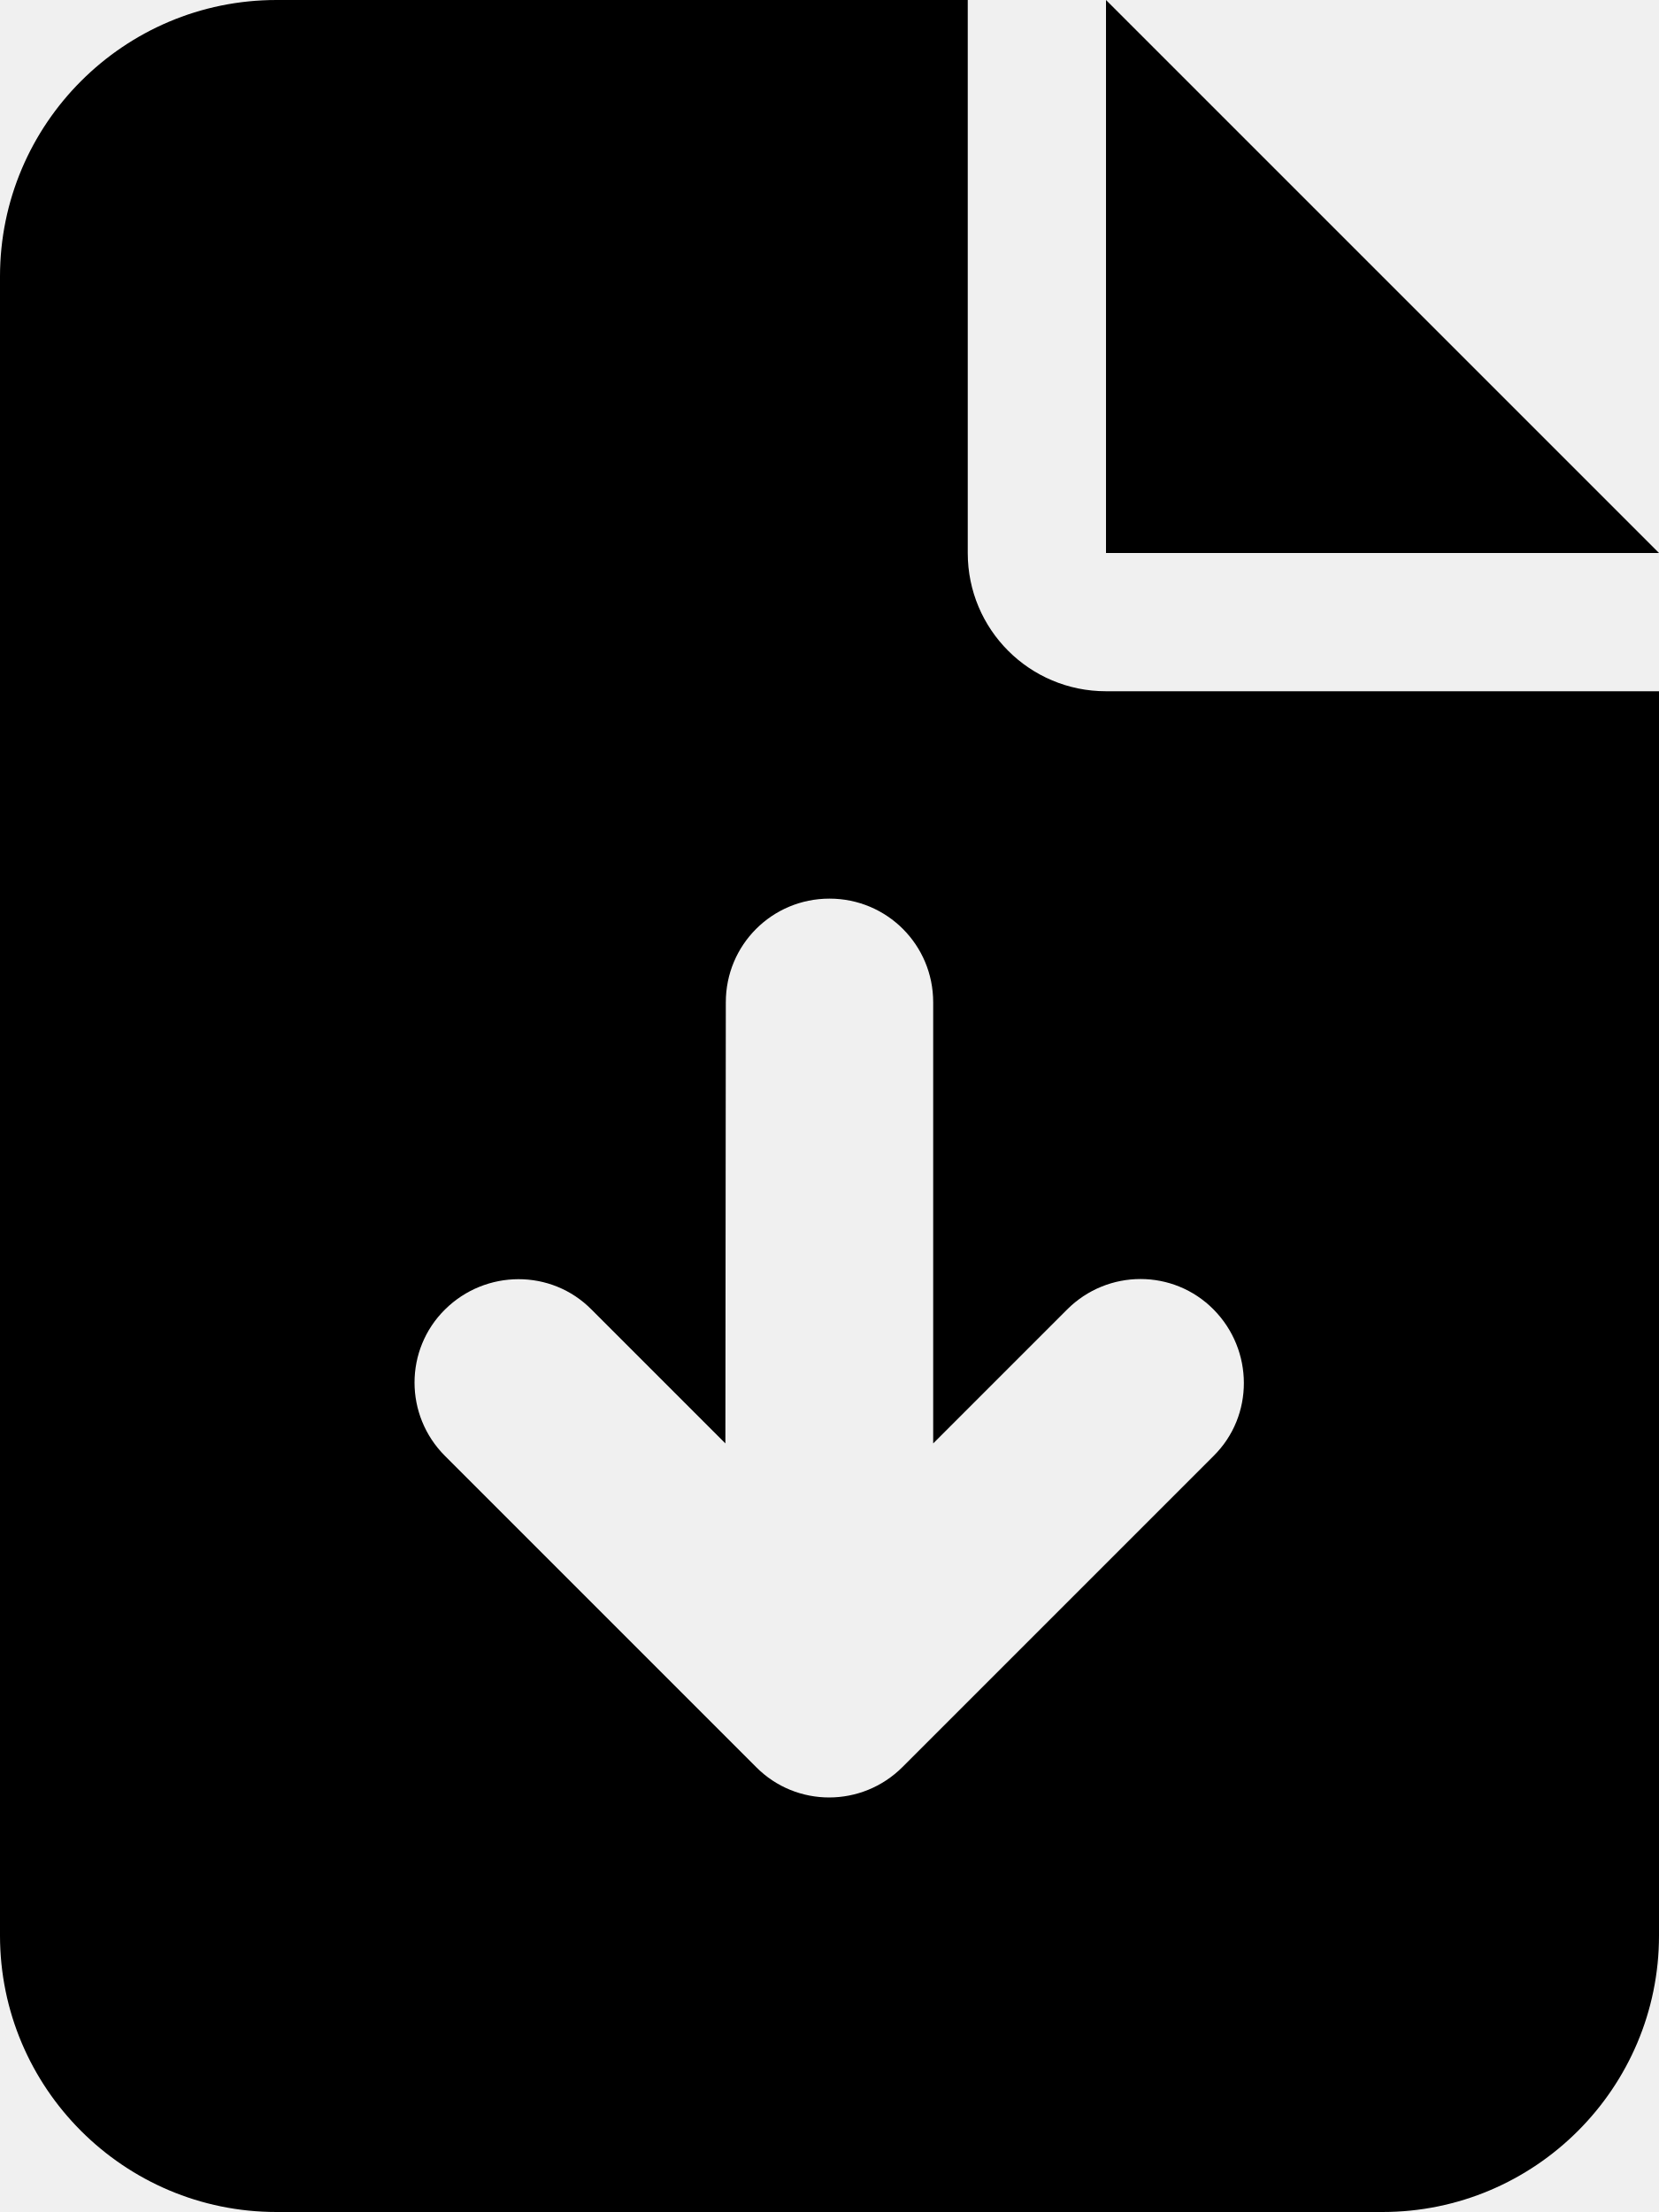
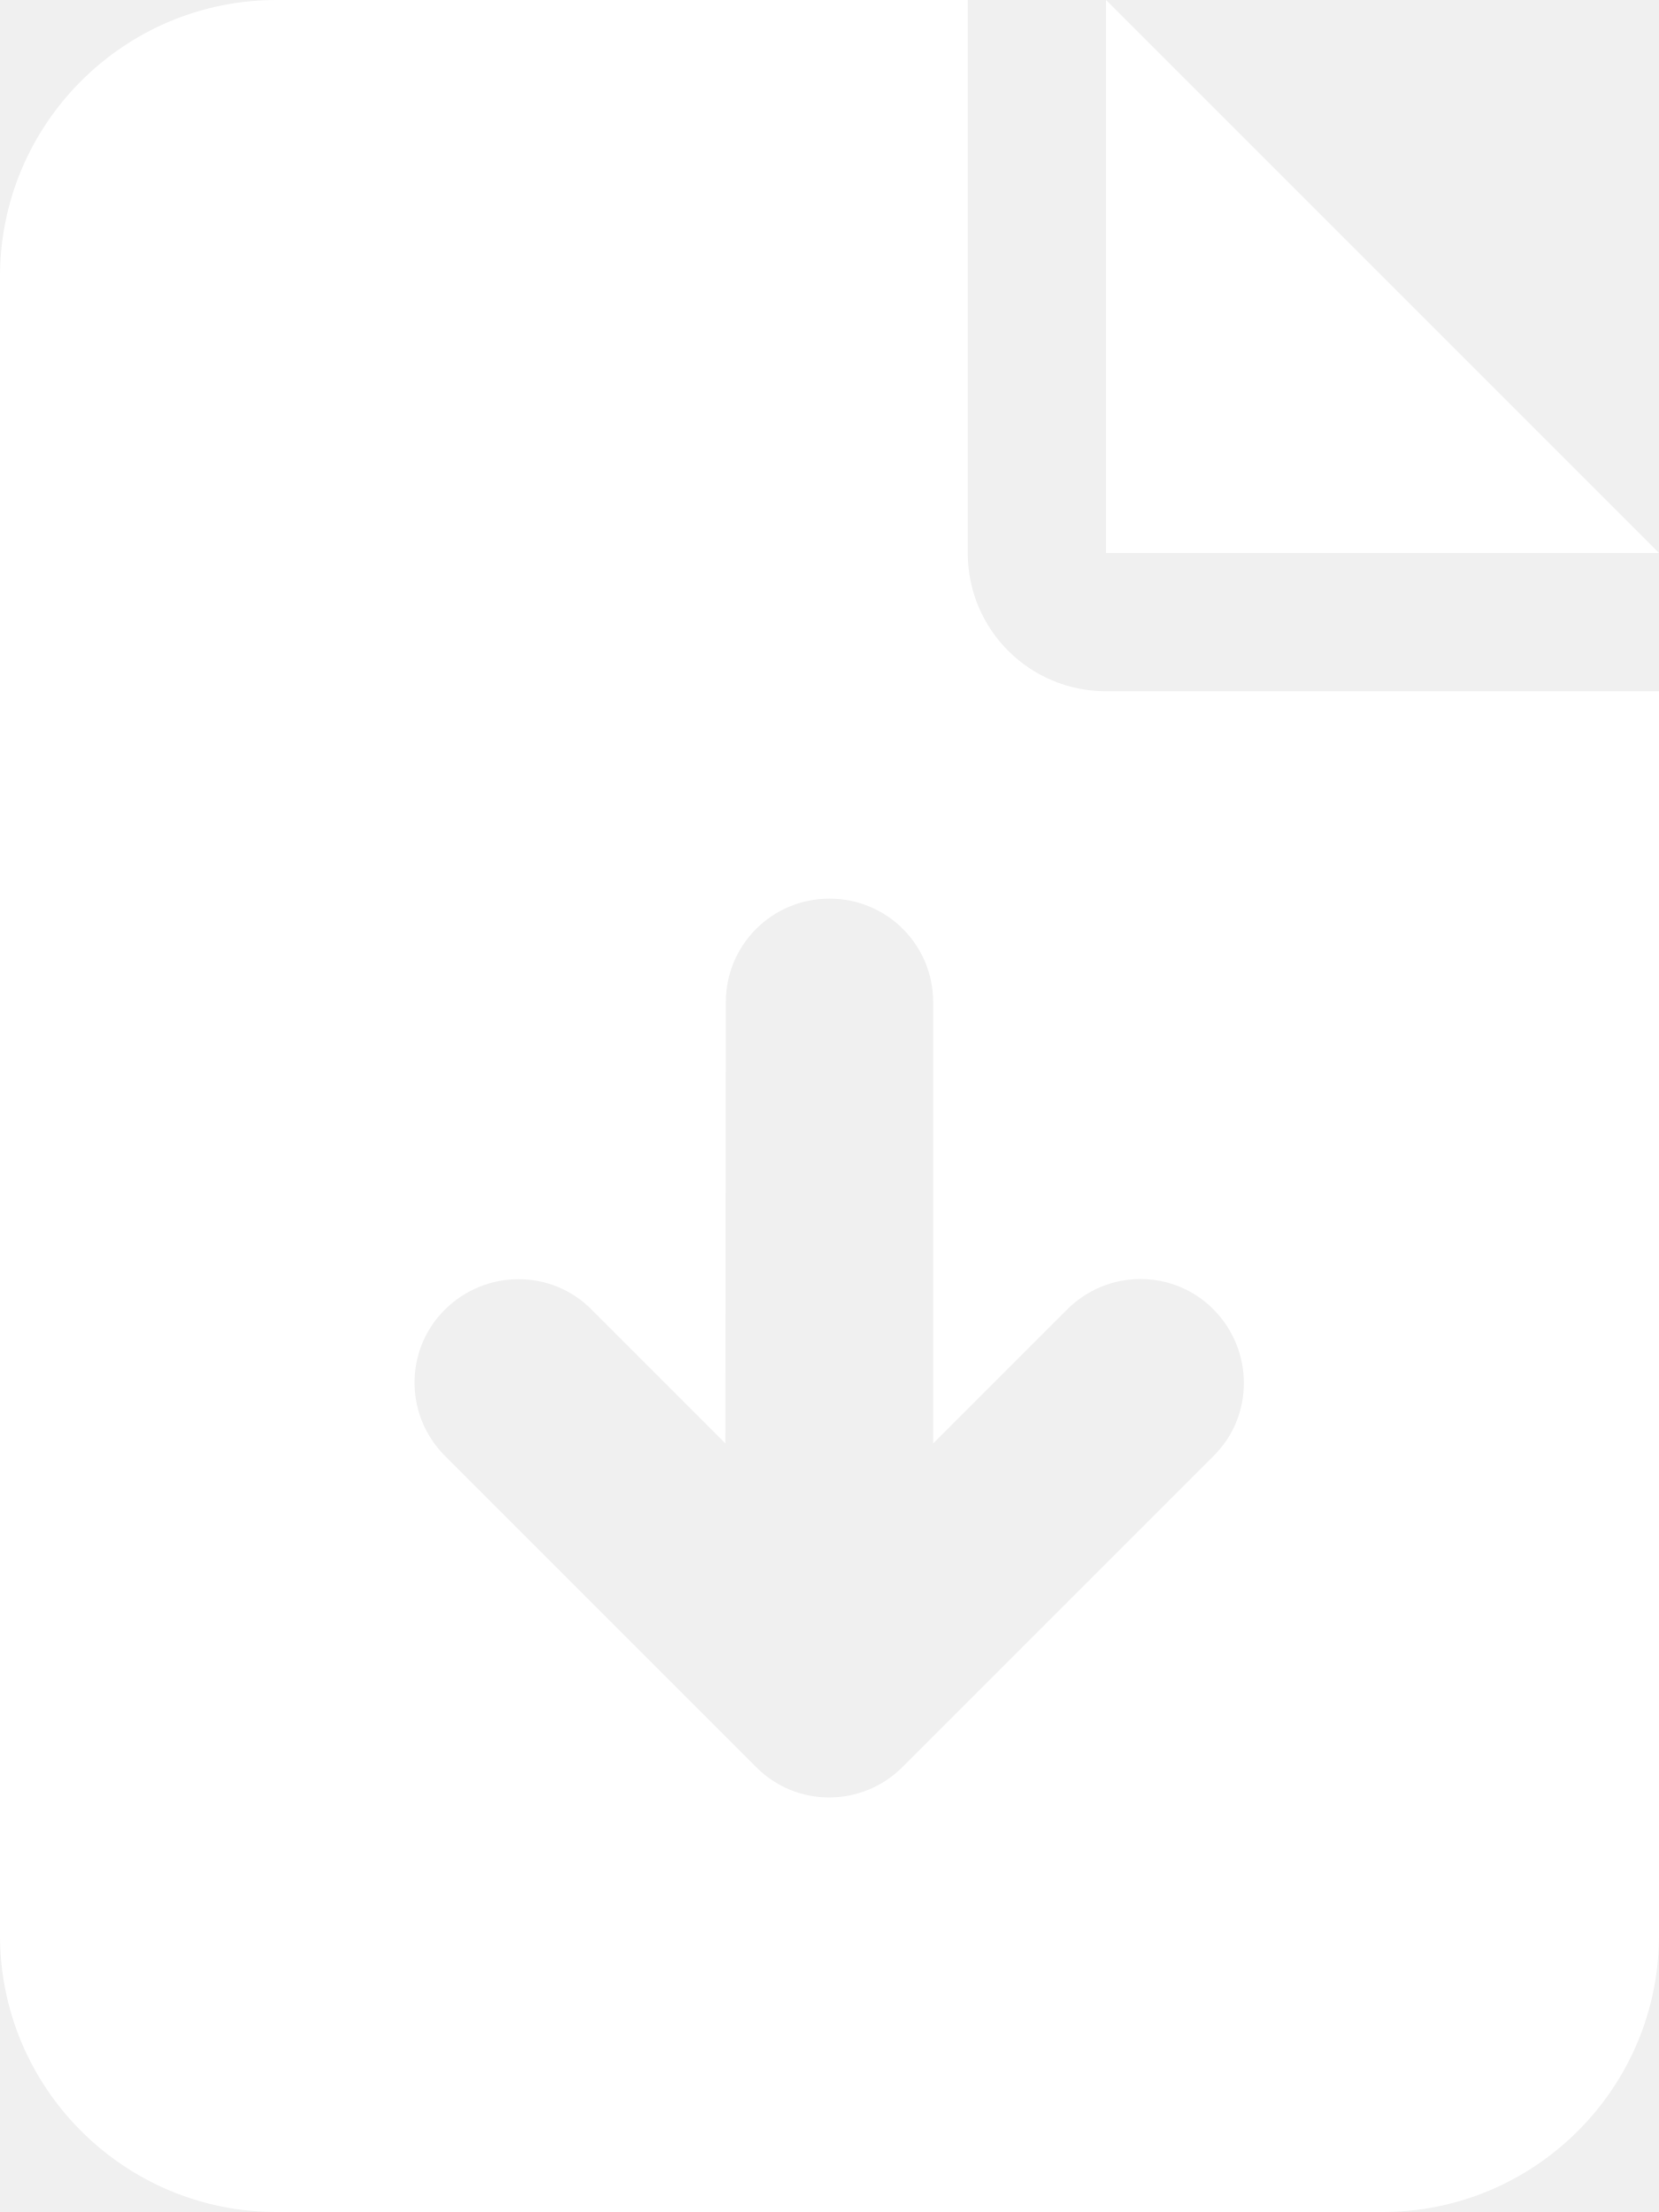
<svg xmlns="http://www.w3.org/2000/svg" viewBox="0 0 384 512">
-   <path fill="currentColor" d="M64 0C28.7 0 0 28.7 0 64L0 448c0 35.3 28.7 64 64 64l256 0c35.3 0 64-28.7 64-64l0-288-128 0c-17.7 0-32-14.3-32-32L224 0 64 0zM256 0l0 128 128 0L256 0zM216 232l0 102.1 31-31c9.4-9.4 24.6-9.4 33.9 0s9.4 24.6 0 33.9l-72 72c-9.4 9.4-24.6 9.4-33.9 0l-72-72c-9.4-9.4-9.4-24.6 0-33.9s24.6-9.4 33.9 0l31 31L168 232c0-13.3 10.7-24 24-24s24 10.7 24 24z" />
+   <path fill="white" d="M64 0C28.7 0 0 28.7 0 64L0 448c0 35.3 28.7 64 64 64l256 0c35.3 0 64-28.7 64-64l0-288-128 0c-17.7 0-32-14.3-32-32L224 0 64 0zM256 0l0 128 128 0L256 0zM216 232l0 102.1 31-31c9.4-9.4 24.6-9.4 33.9 0s9.4 24.6 0 33.9l-72 72c-9.4 9.4-24.6 9.4-33.9 0l-72-72c-9.4-9.4-9.4-24.6 0-33.9s24.6-9.4 33.9 0l31 31L168 232c0-13.3 10.7-24 24-24s24 10.7 24 24z" />
</svg>
